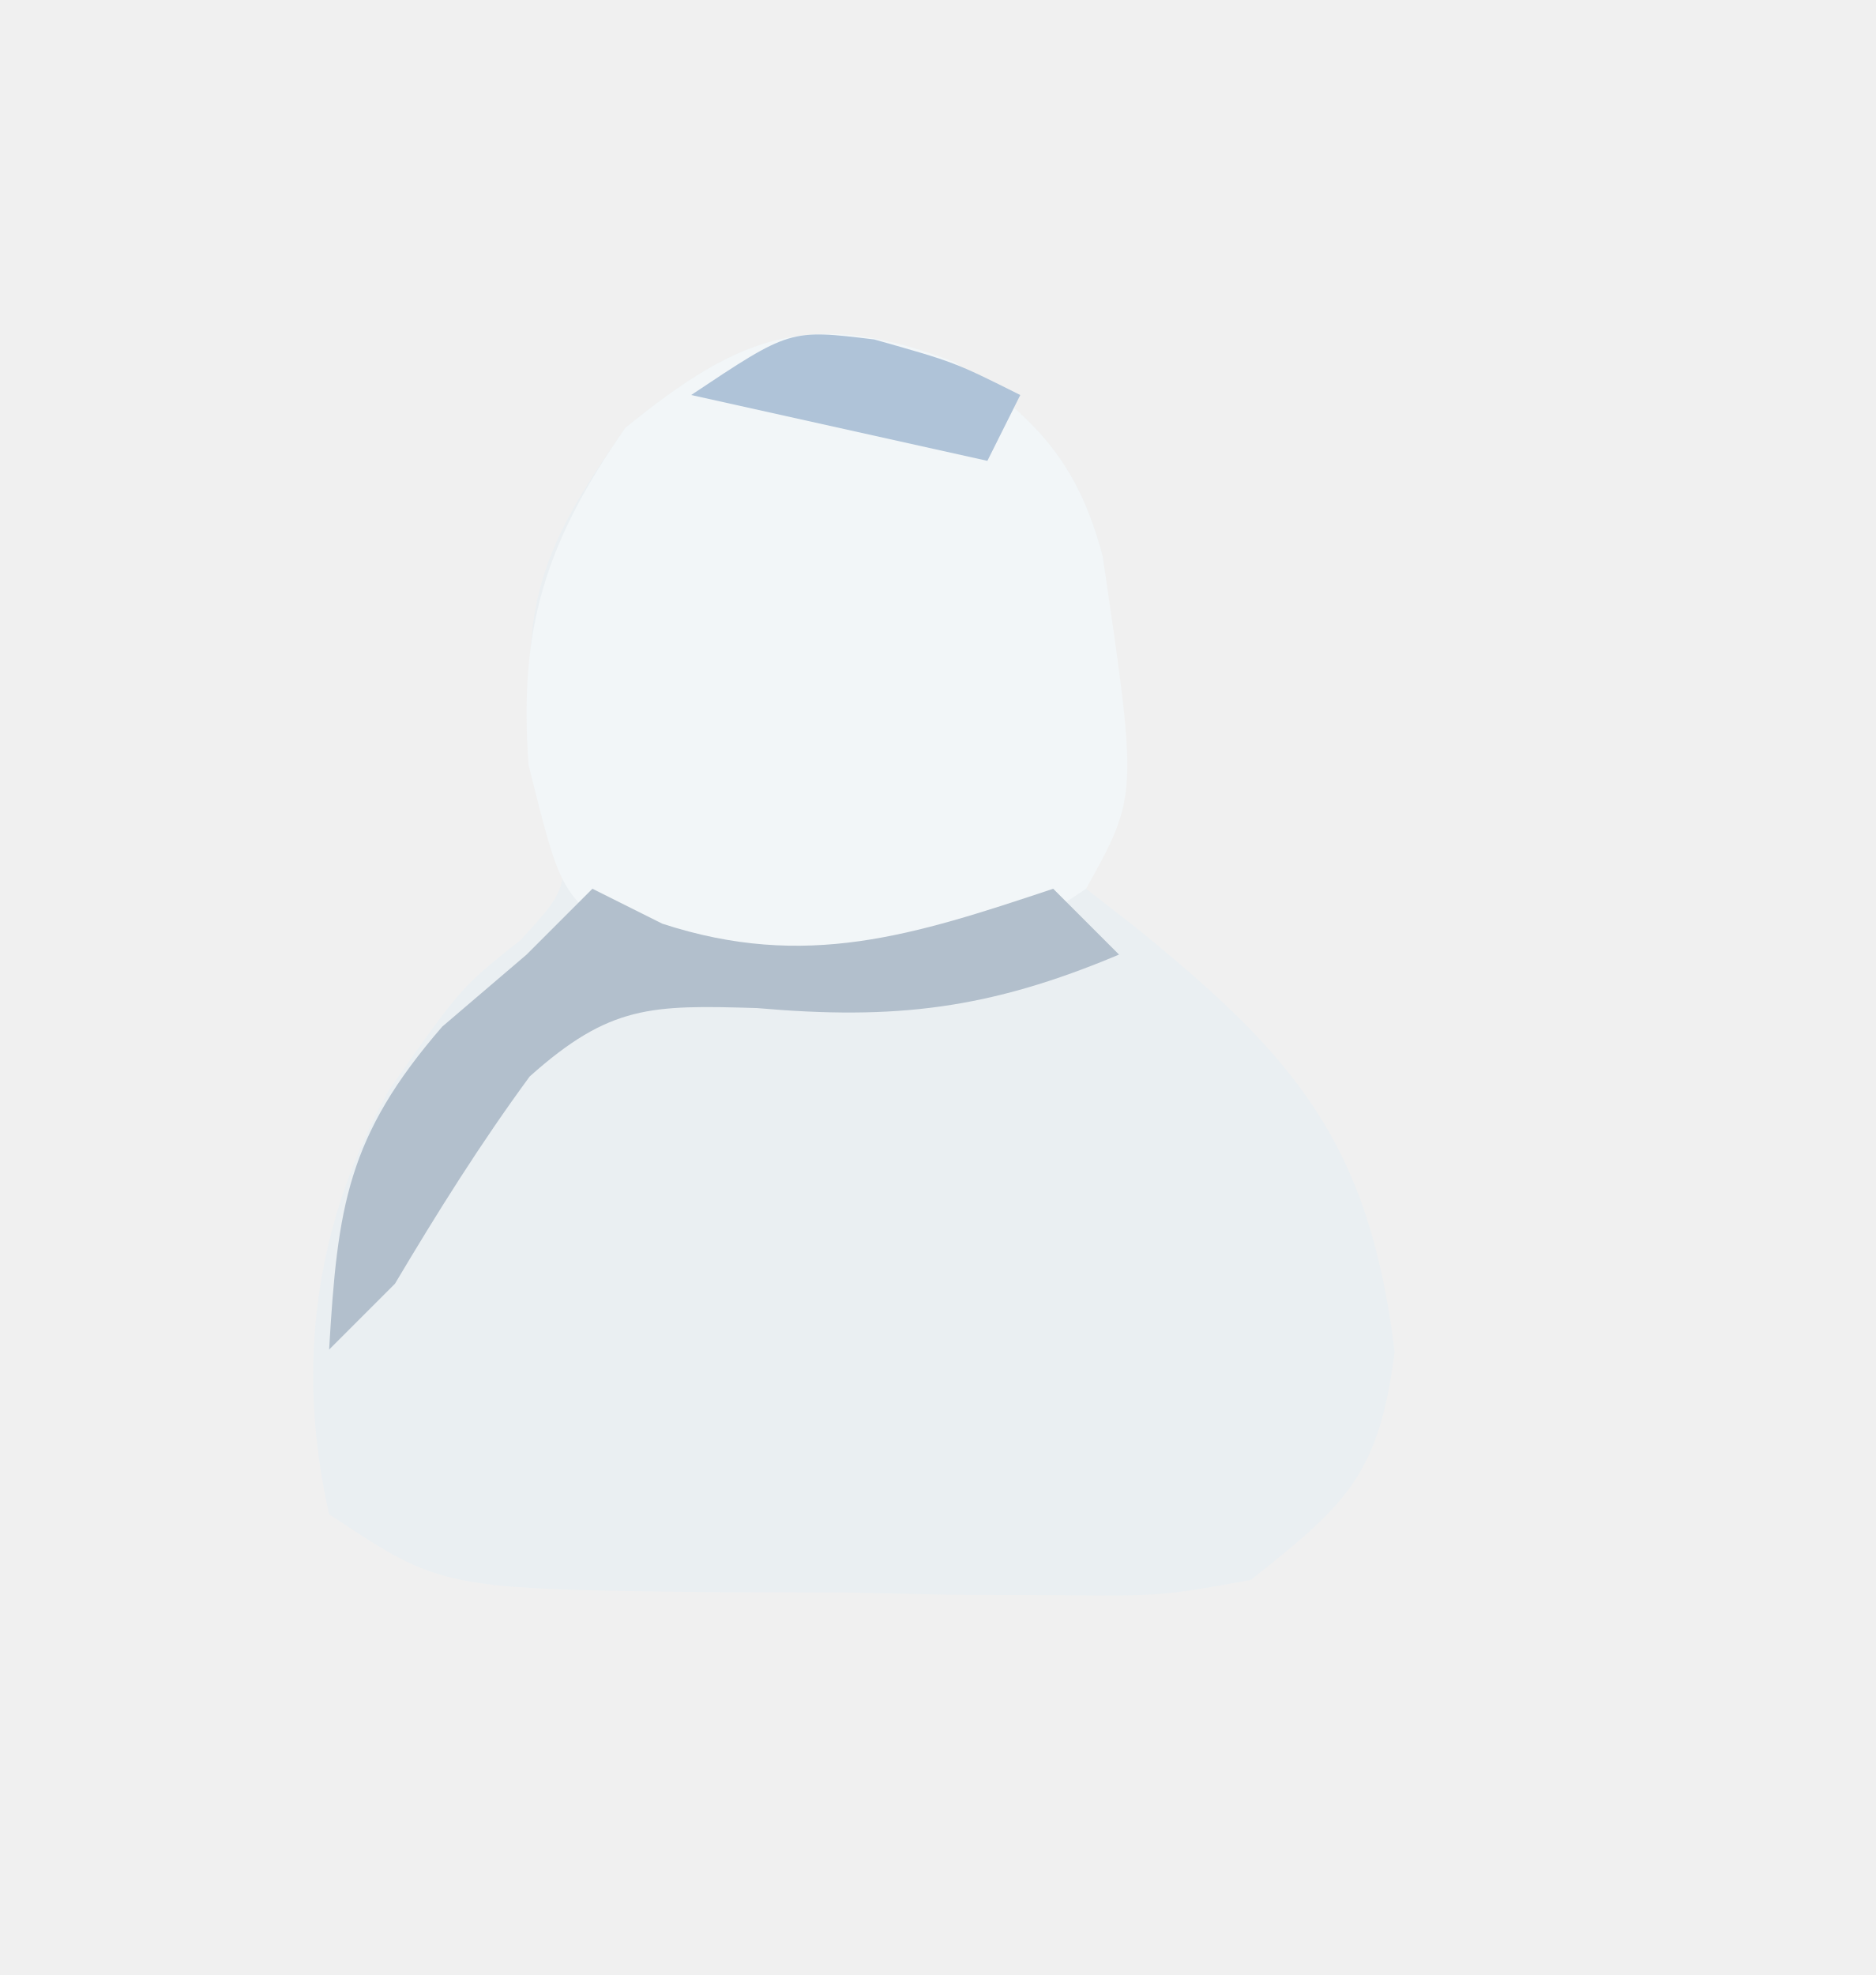
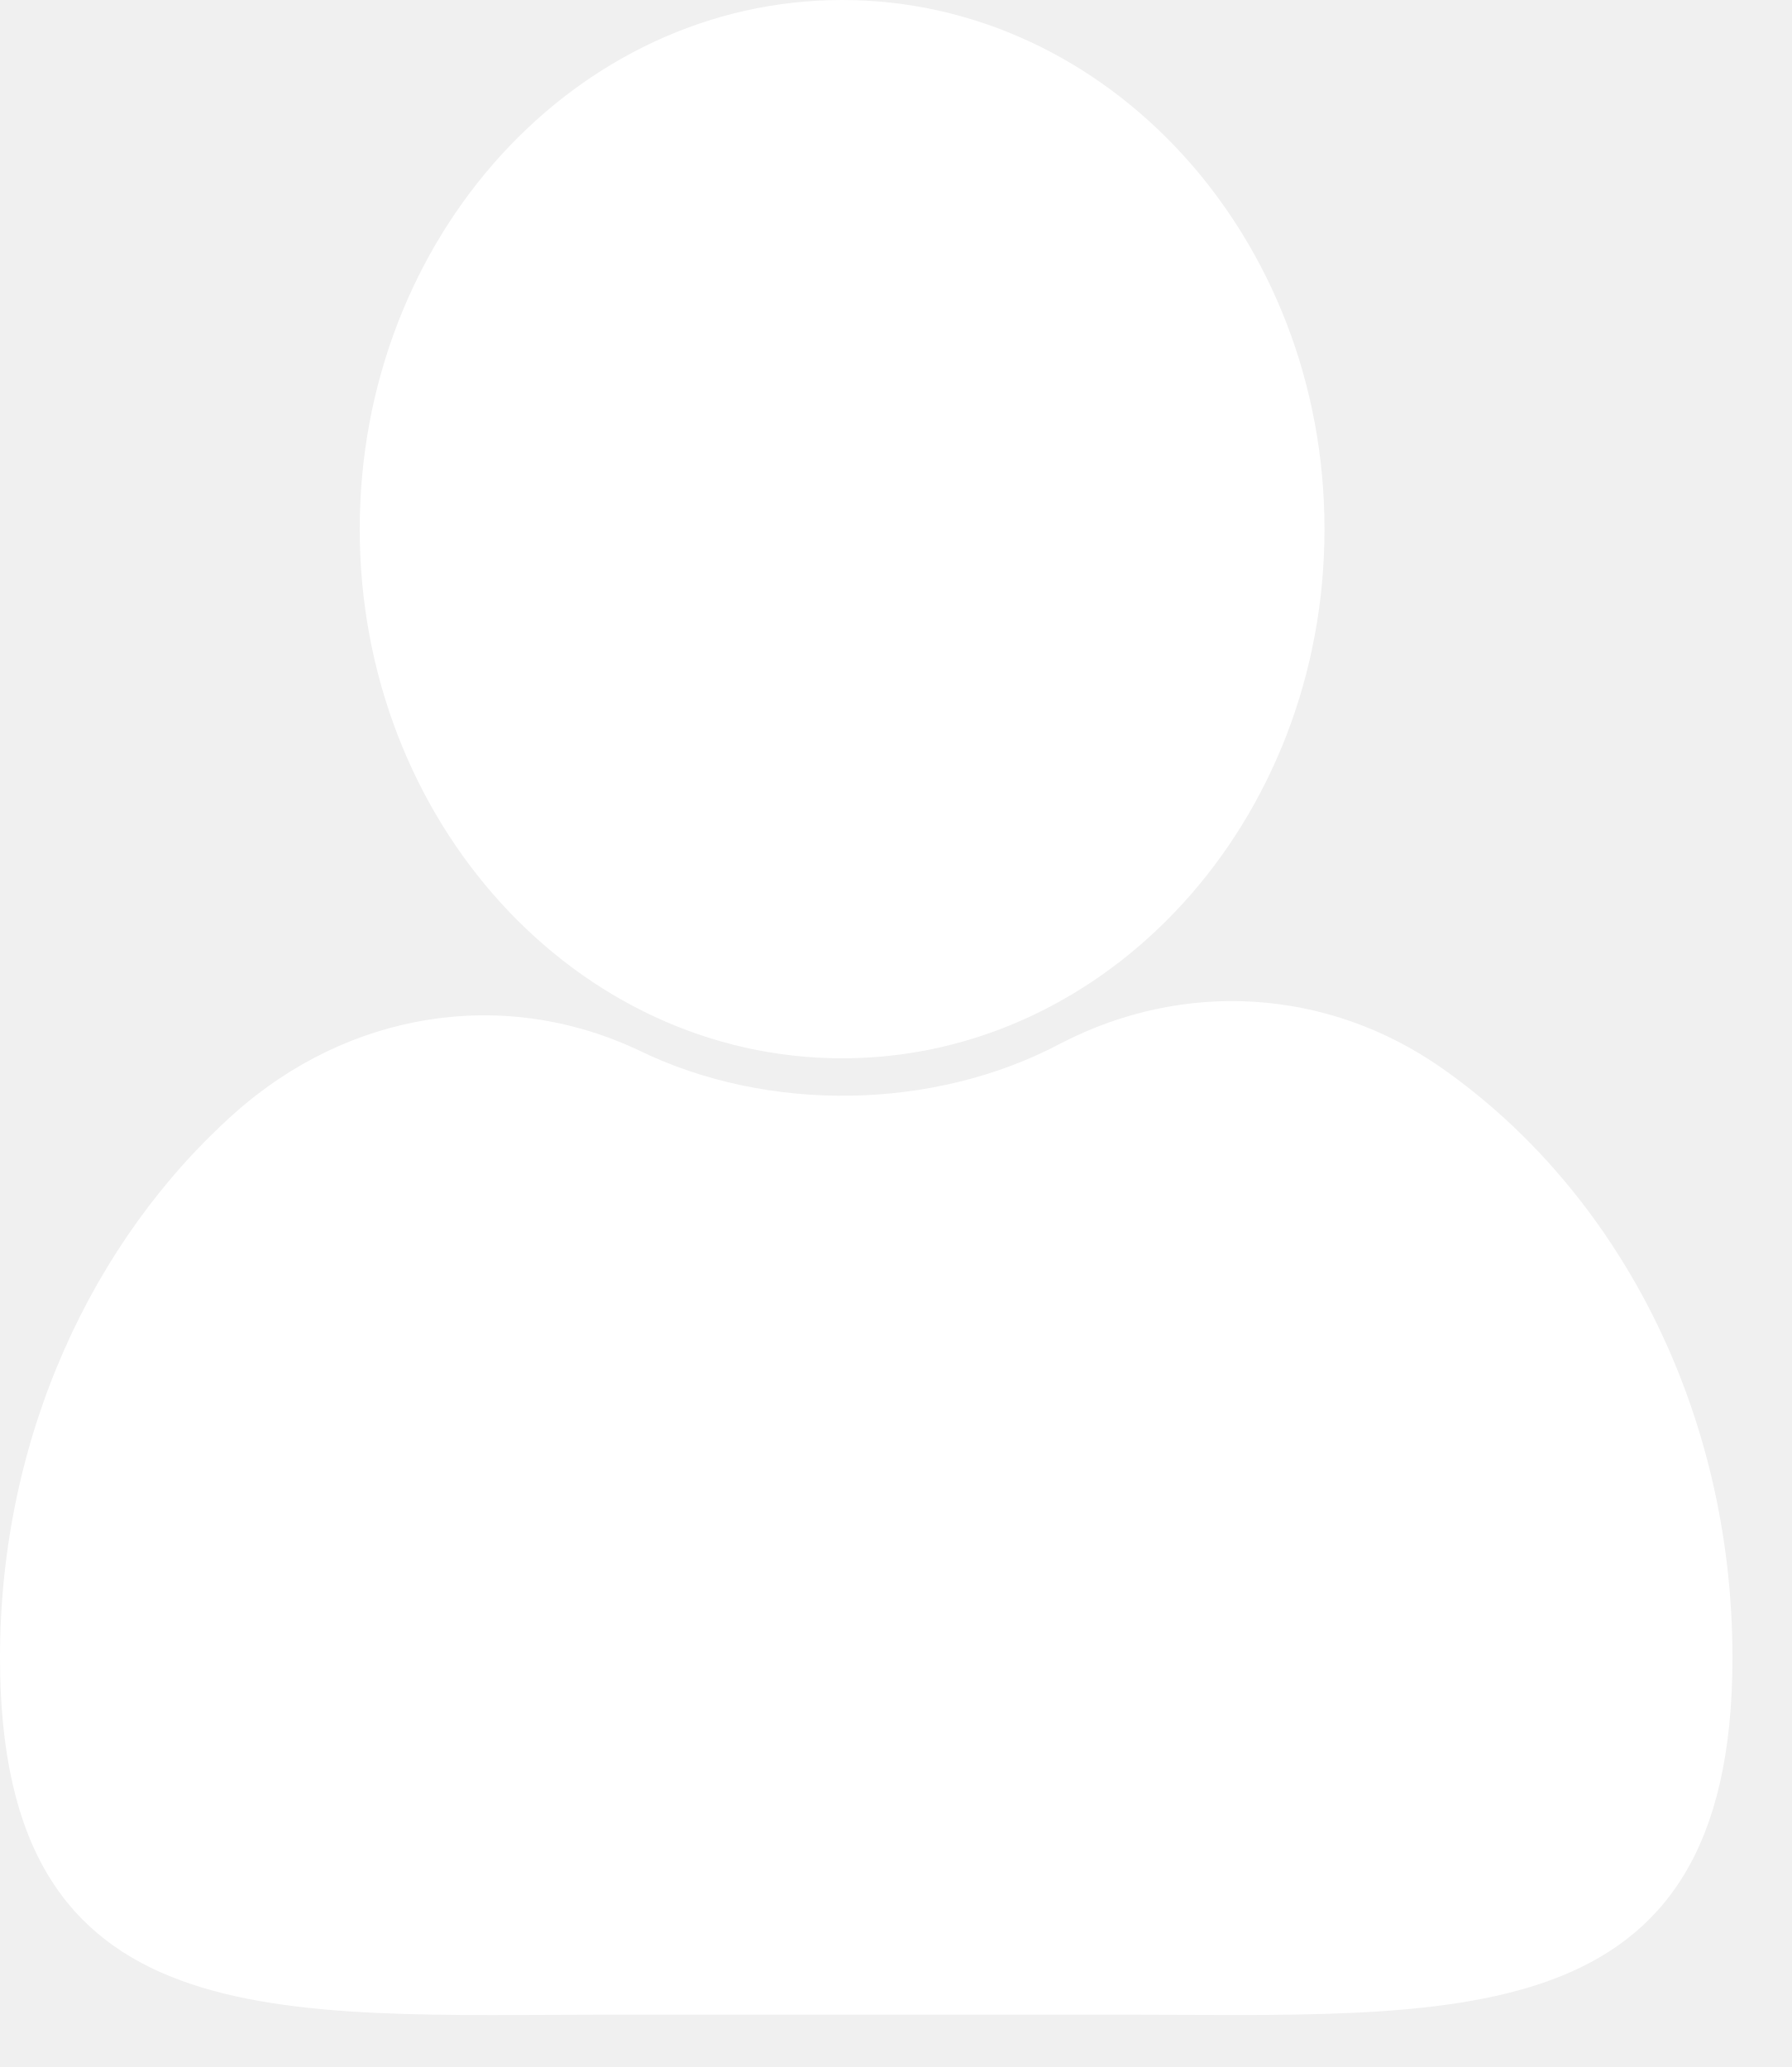
- <svg xmlns="http://www.w3.org/2000/svg" version="1.1" width="57" height="60">
-   <path d="M0 0 C2.446 1.699 3.732 2.989 4.504 5.902 C5.044 9.577 5.05 12.41 4 16 C4.482 16.375 4.964 16.75 5.461 17.137 C10.332 21.083 12.595 23.689 13.375 30.062 C12.899 33.794 11.919 34.694 9 37 C6.299 37.486 6.299 37.486 3.246 37.461 C2.145 37.457 1.043 37.453 -0.092 37.449 C-1.81 37.412 -1.81 37.412 -3.562 37.375 C-4.712 37.374 -5.861 37.372 -7.045 37.371 C-15.578 37.281 -15.578 37.281 -19 35 C-20.024 30.472 -19.427 26.165 -17.188 22.125 C-15 19 -15 19 -13.188 17.562 C-11.57 15.814 -11.57 15.814 -12.5 12.188 C-12.616 11.486 -12.732 10.785 -12.852 10.062 C-13.095 6.684 -11.897 4.719 -10 2 C-6.481 -0.871 -4.296 -1.652 0 0 Z " fill="#EAEFF2" transform="translate(29,11)" />
-   <path d="M0 0 C2.446 1.699 3.732 2.989 4.504 5.902 C5.573 13.169 5.573 13.169 4 16 C0.749 18.192 -1.185 19.049 -5.125 18.812 C-6.074 18.544 -7.022 18.276 -8 18 C-8.763 17.814 -9.526 17.629 -10.312 17.438 C-12 16 -12 16 -12.938 12.25 C-13.248 8.08 -12.428 5.48 -10 2 C-6.481 -0.871 -4.296 -1.652 0 0 Z " fill="#F2F6F8" transform="translate(29,11)" />
-   <path d="M0 0 C0.701 0.351 1.403 0.701 2.125 1.062 C6.476 2.481 9.756 1.415 14 0 C14.66 0.66 15.32 1.32 16 2 C12.046 3.665 9.194 3.992 5 3.625 C1.782 3.528 0.526 3.53 -1.906 5.703 C-3.404 7.744 -4.707 9.825 -6 12 C-6.66 12.66 -7.32 13.32 -8 14 C-7.745 9.661 -7.455 7.525 -4.562 4.188 C-3.717 3.466 -2.871 2.744 -2 2 C-1.34 1.34 -0.68 0.68 0 0 Z " fill="#B2BFCC" transform="translate(18,27)" />
-   <path d="M0 0 C2.438 0.688 2.438 0.688 4.438 1.688 C4.107 2.348 3.777 3.007 3.438 3.688 C-1.018 2.697 -1.018 2.697 -5.562 1.688 C-2.562 -0.312 -2.562 -0.312 0 0 Z " fill="#AFC3D8" transform="translate(26.5625,10.3125)" />
+ <svg xmlns="http://www.w3.org/2000/svg" width="13" height="15" viewBox="0 0 13 15" fill="none">
+   <path d="M10.46 7.75C9.63 7.17 8.59 7.11 7.7 7.57C6.78 8.06 5.57 8.08 4.63 7.62C3.65 7.16 2.53 7.34 1.7 8.08C0.67 9 0 10.43 0 12.03C0 14.82 2 14.62 4.48 14.62H8.09C10.56 14.62 12.57 14.81 12.57 12.03C12.57 10.22 11.73 8.64 10.46 7.75Z" fill="white" />
+   <path d="M6.11 7.68C8.04 7.68 9.61 5.96 9.61 3.84C9.61 1.72 8.04 0 6.11 0C4.18 0 2.61 1.72 2.61 3.84C2.61 5.96 4.18 7.68 6.11 7.68Z" fill="white" />
</svg>
